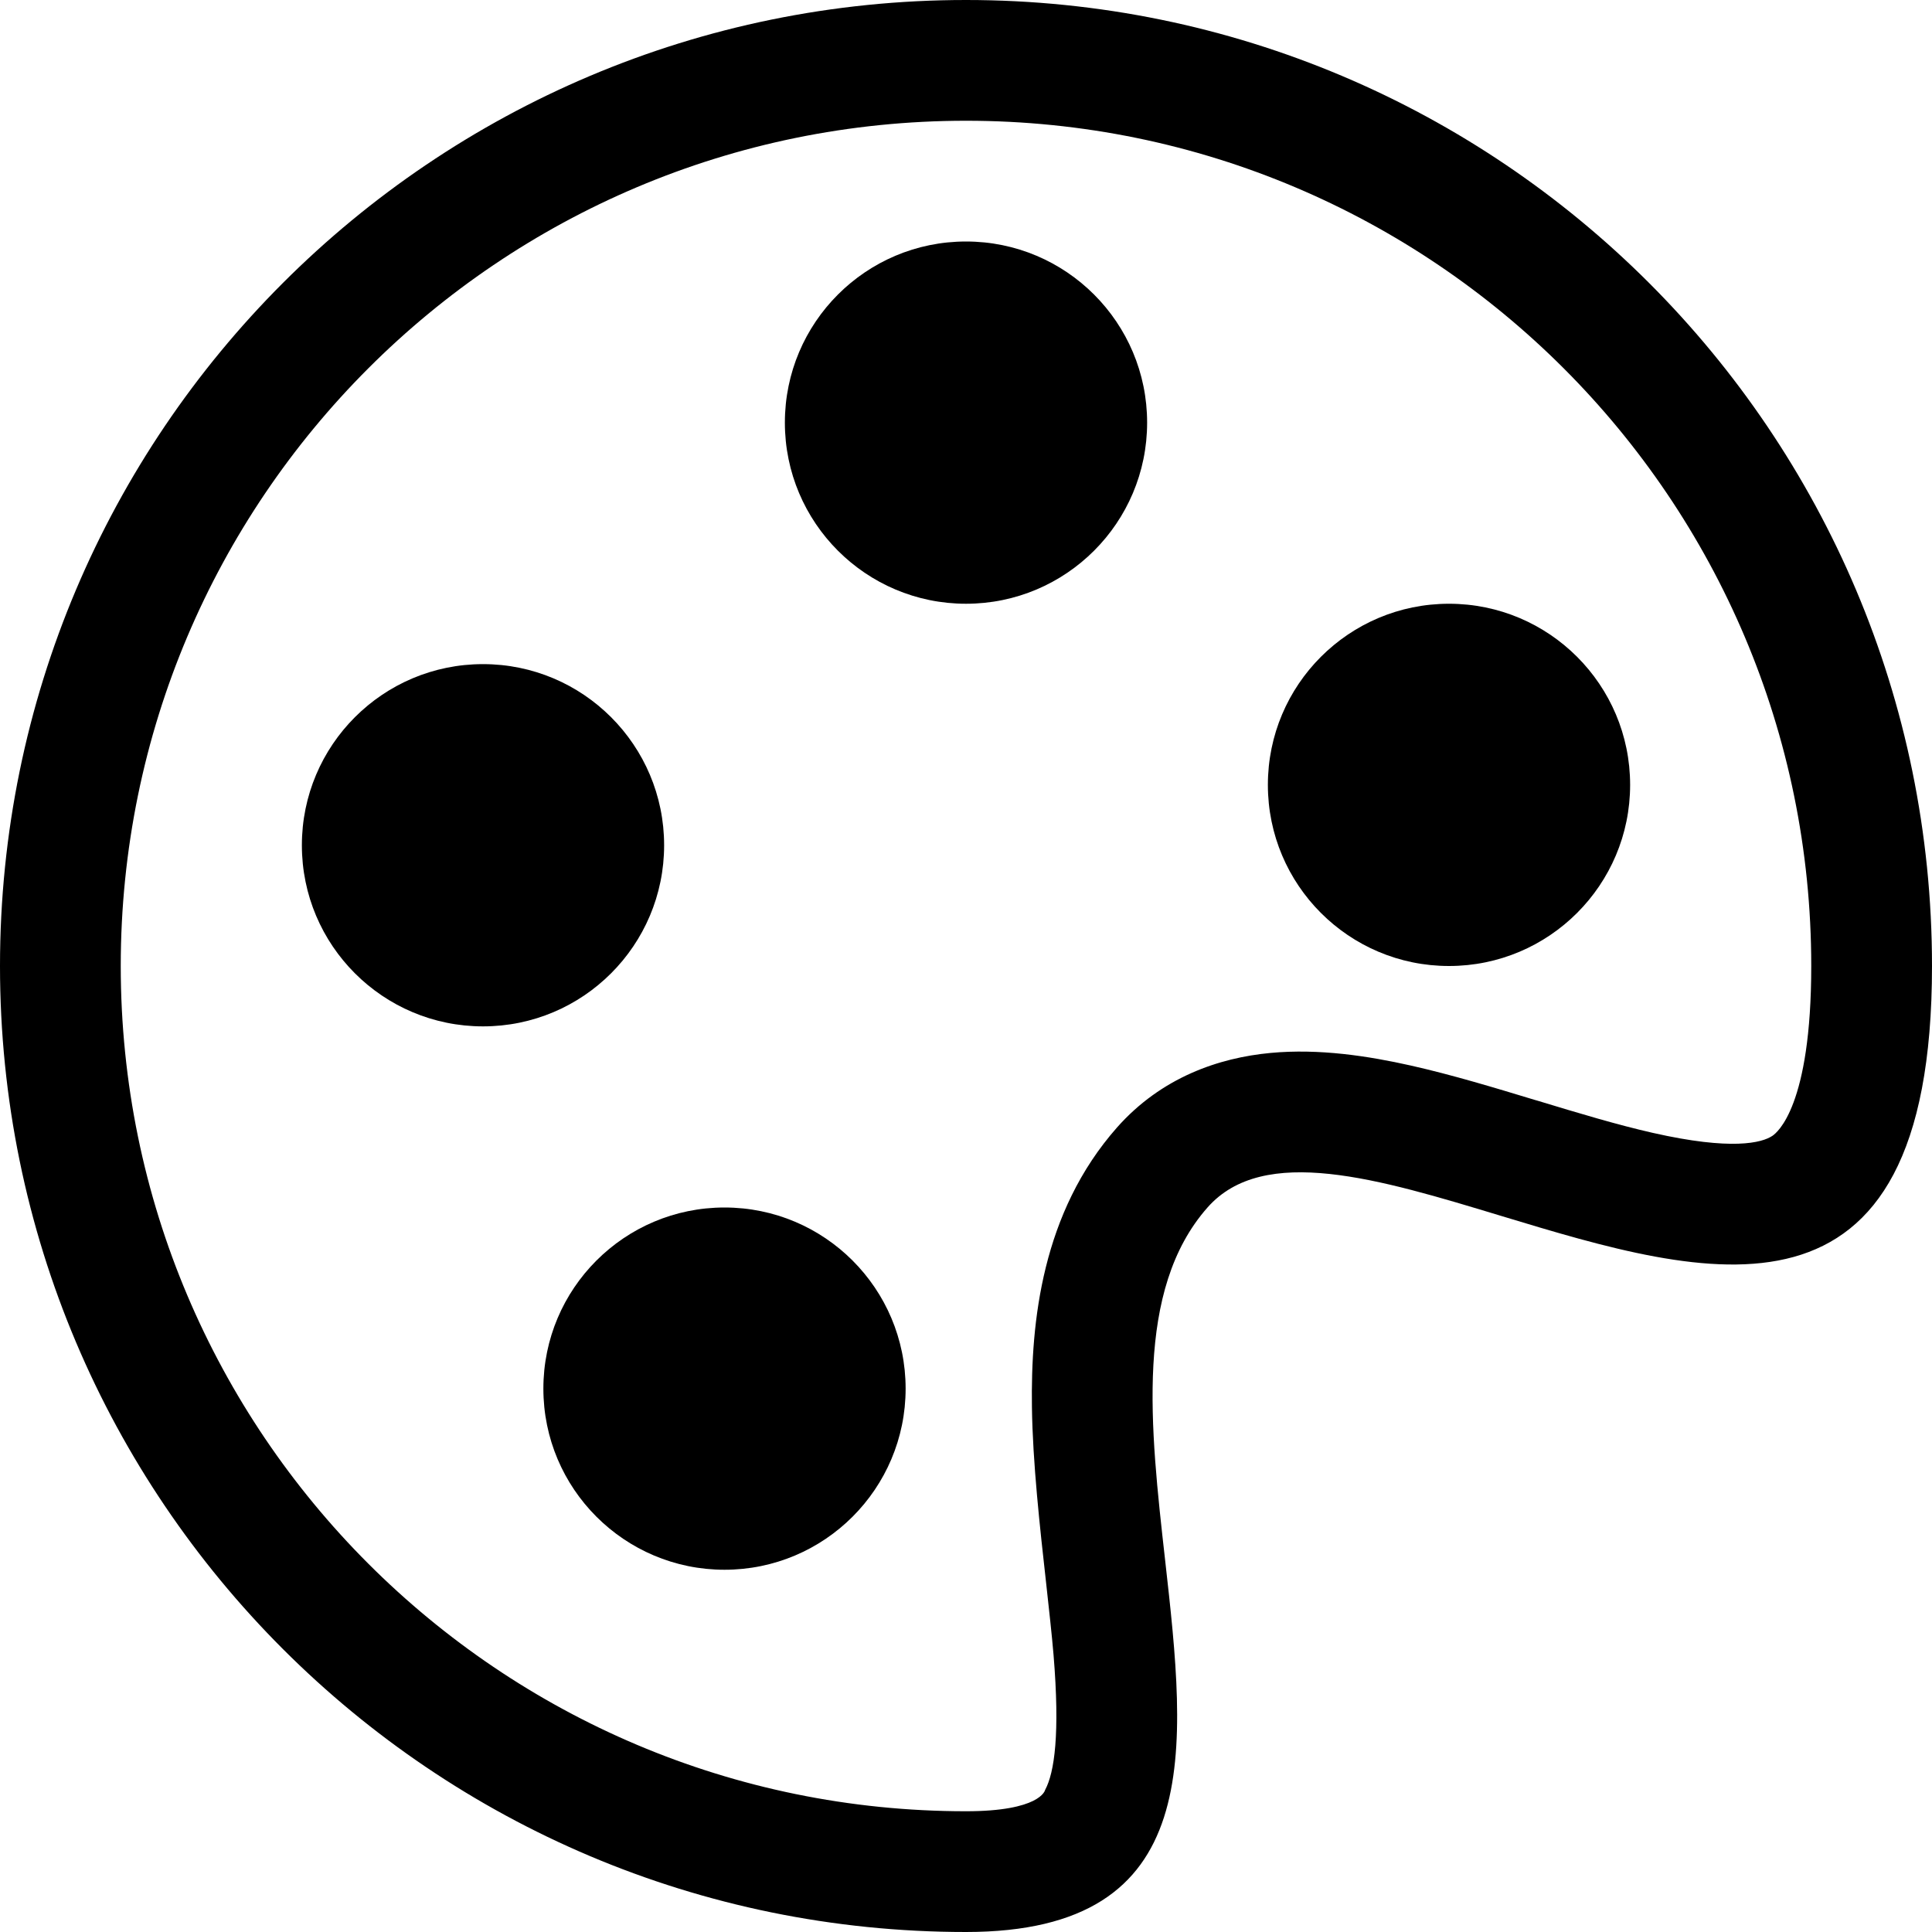
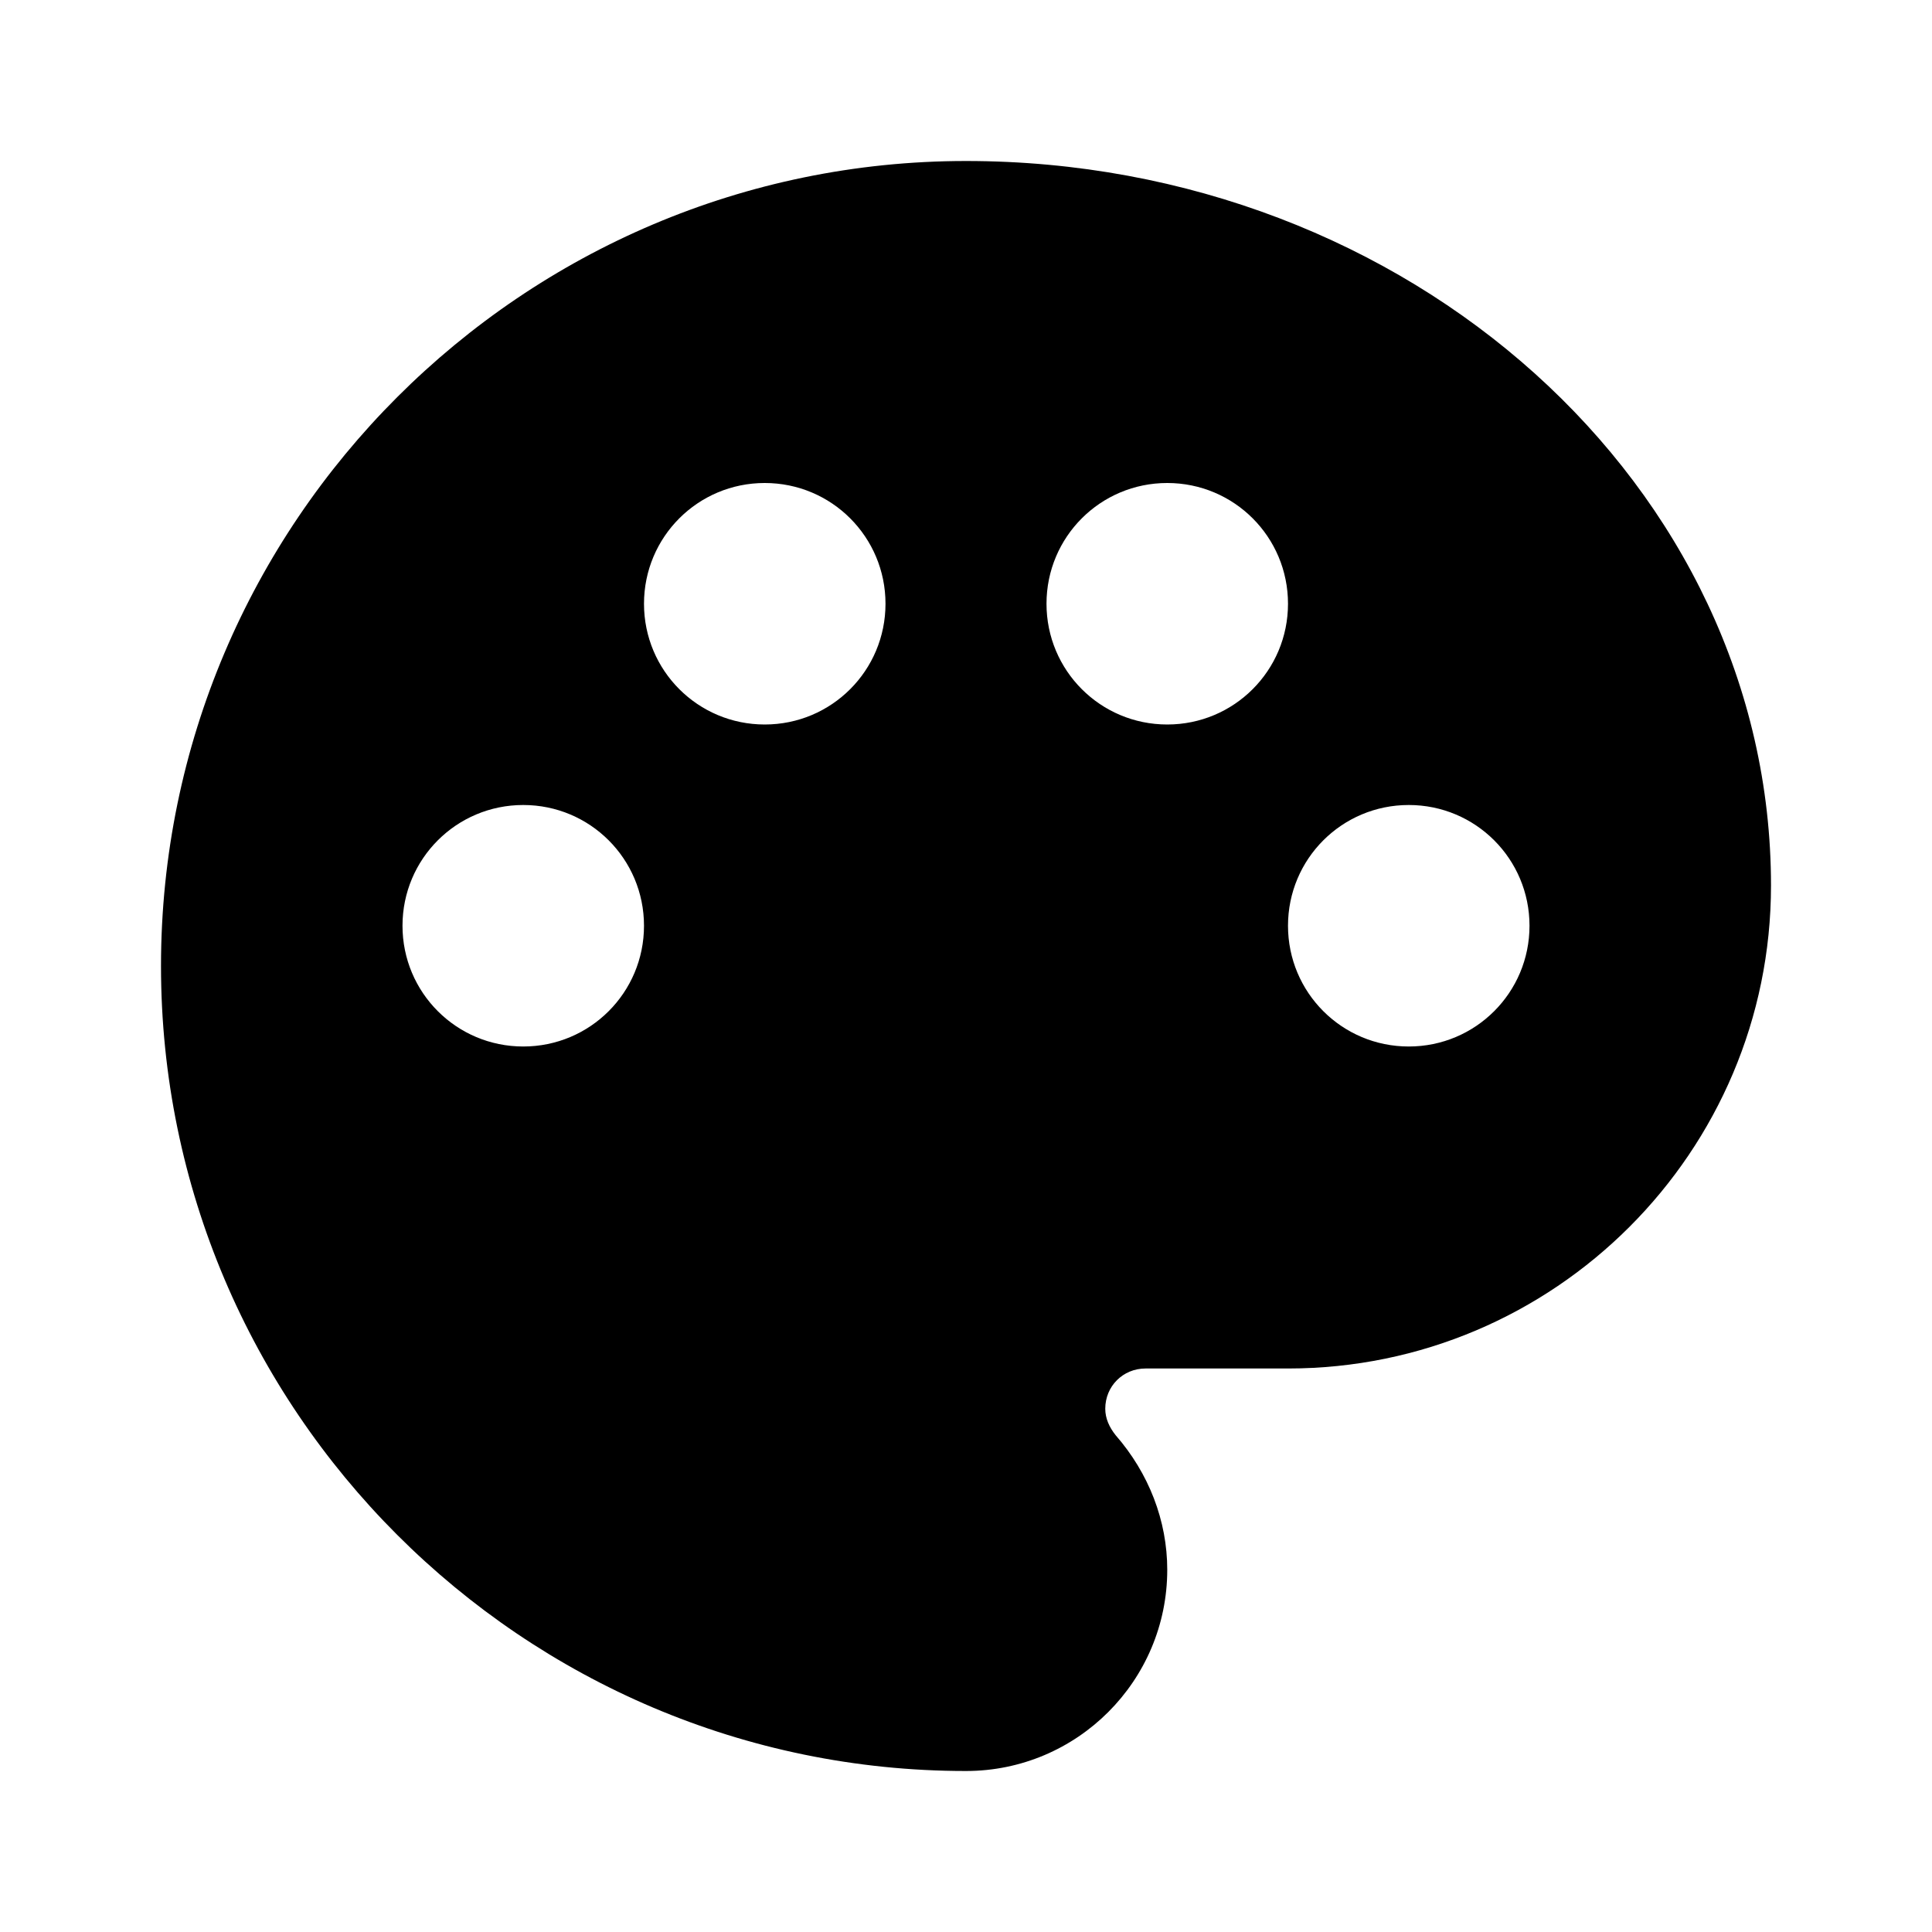
- <svg xmlns="http://www.w3.org/2000/svg" width="16" height="16" fill="currentColor" class="bi bi-palette" viewBox="0 0 16 16">
-   <path d="M8 5a1.5 1.5 0 1 0 0-3 1.5 1.5 0 0 0 0 3zm4 3a1.5 1.5 0 1 0 0-3 1.5 1.5 0 0 0 0 3zM5.5 7a1.5 1.5 0 1 1-3 0 1.5 1.5 0 0 1 3 0zm.5 6a1.5 1.5 0 1 0 0-3 1.5 1.5 0 0 0 0 3z" />
-   <path d="M16 8c0 3.15-1.866 2.585-3.567 2.07C11.42 9.763 10.465 9.473 10 10c-.603.683-.475 1.819-.351 2.92C9.826 14.495 9.996 16 8 16a8 8 0 1 1 8-8zm-8 7c.611 0 .654-.171.655-.176.078-.146.124-.464.07-1.119-.014-.168-.037-.37-.061-.591-.052-.464-.112-1.005-.118-1.462-.01-.707.083-1.61.704-2.314.369-.417.845-.578 1.272-.618.404-.038.812.026 1.16.104.343.077.702.186 1.025.284l.028.008c.346.105.658.199.953.266.653.148.904.083.991.024C14.717 9.38 15 9.161 15 8a7 7 0 1 0-7 7z" />
+ <svg xmlns="http://www.w3.org/2000/svg" enable-background="new 0 0 24 24" height="24px" viewBox="0 0 24 24" width="24px" fill="#000000">
+   <g>
+     <rect fill="none" height="24" width="24" />
+   </g>
+   <g>
+     <path d="M12,2C6.49,2,2,6.49,2,12s4.49,10,10,10c1.38,0,2.5-1.12,2.5-2.5c0-0.61-0.23-1.2-0.64-1.67c-0.08-0.1-0.13-0.21-0.13-0.33 c0-0.28,0.22-0.5,0.5-0.5H16c3.31,0,6-2.69,6-6C22,6.04,17.51,2,12,2z M17.5,13c-0.83,0-1.5-0.67-1.5-1.5c0-0.83,0.67-1.5,1.5-1.5 s1.5,0.67,1.5,1.5C19,12.33,18.33,13,17.5,13z M14.5,9C13.67,9,13,8.33,13,7.5C13,6.67,13.67,6,14.5,6S16,6.67,16,7.5 C16,8.33,15.33,9,14.5,9z M5,11.5C5,10.67,5.67,10,6.5,10S8,10.67,8,11.5C8,12.33,7.33,13,6.5,13S5,12.33,5,11.5z M11,7.5 C11,8.33,10.33,9,9.5,9S8,8.33,8,7.5C8,6.67,8.67,6,9.5,6S11,6.67,11,7.5z" />
+   </g>
</svg>
